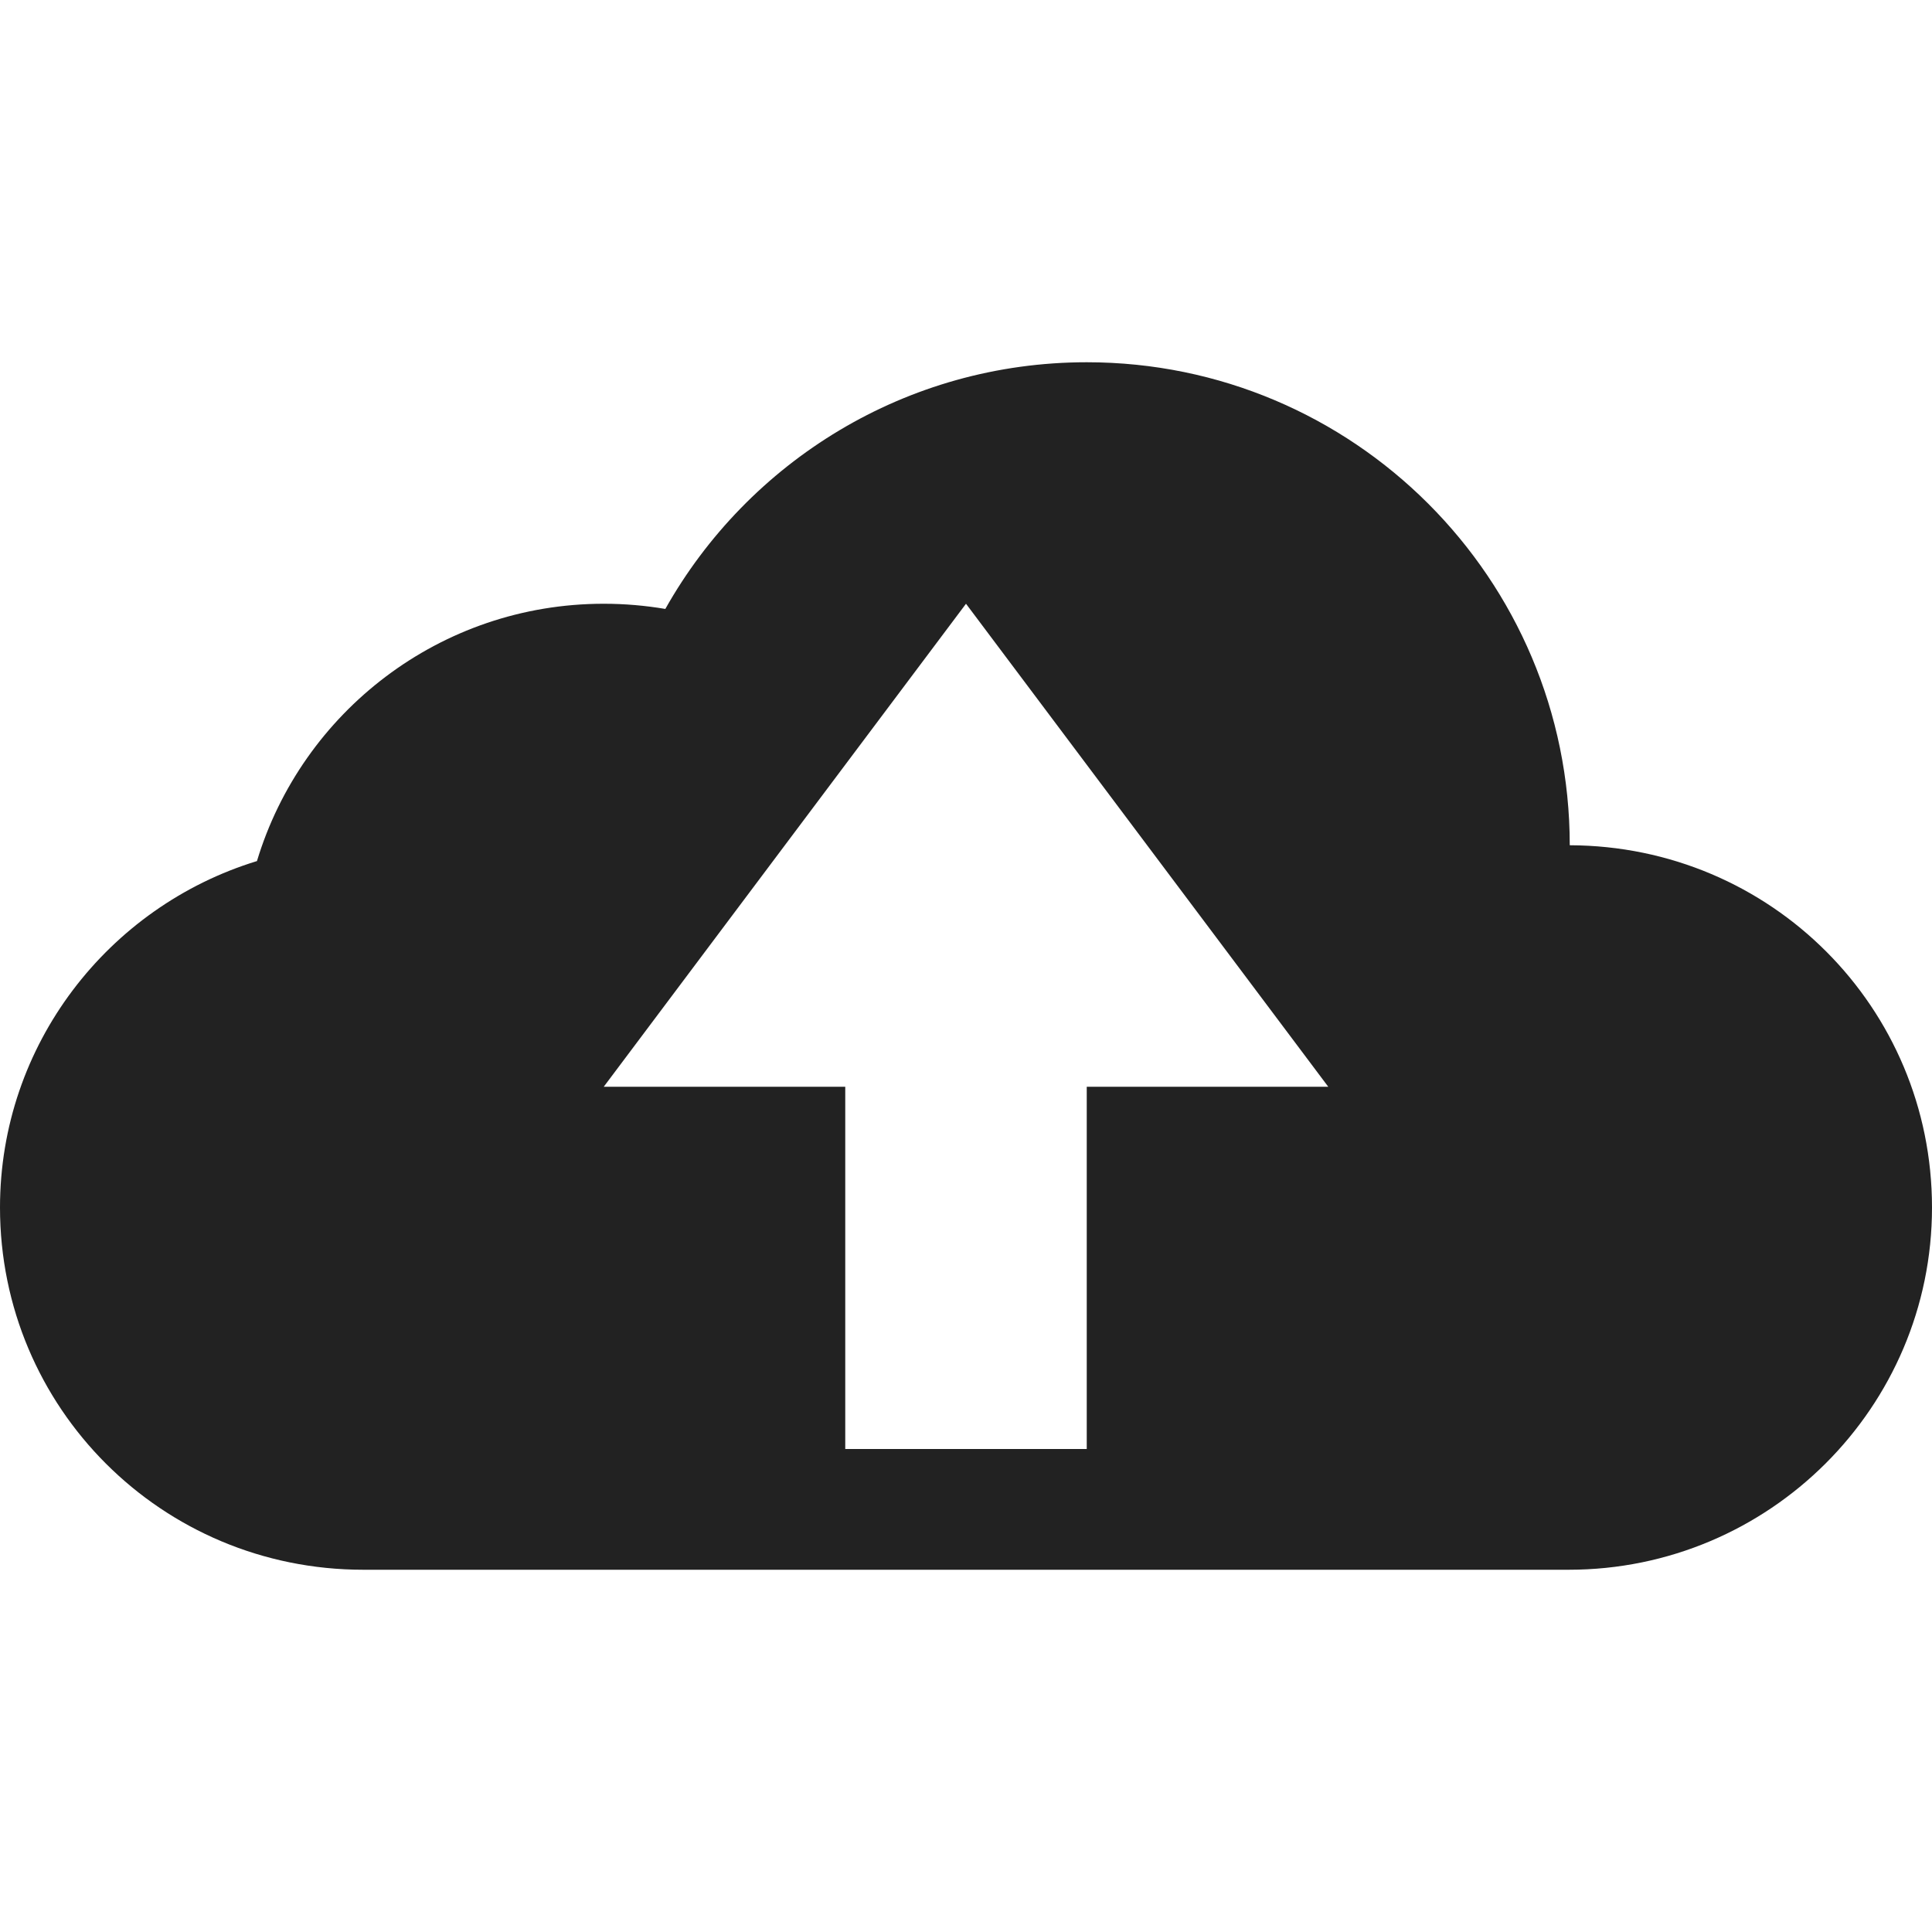
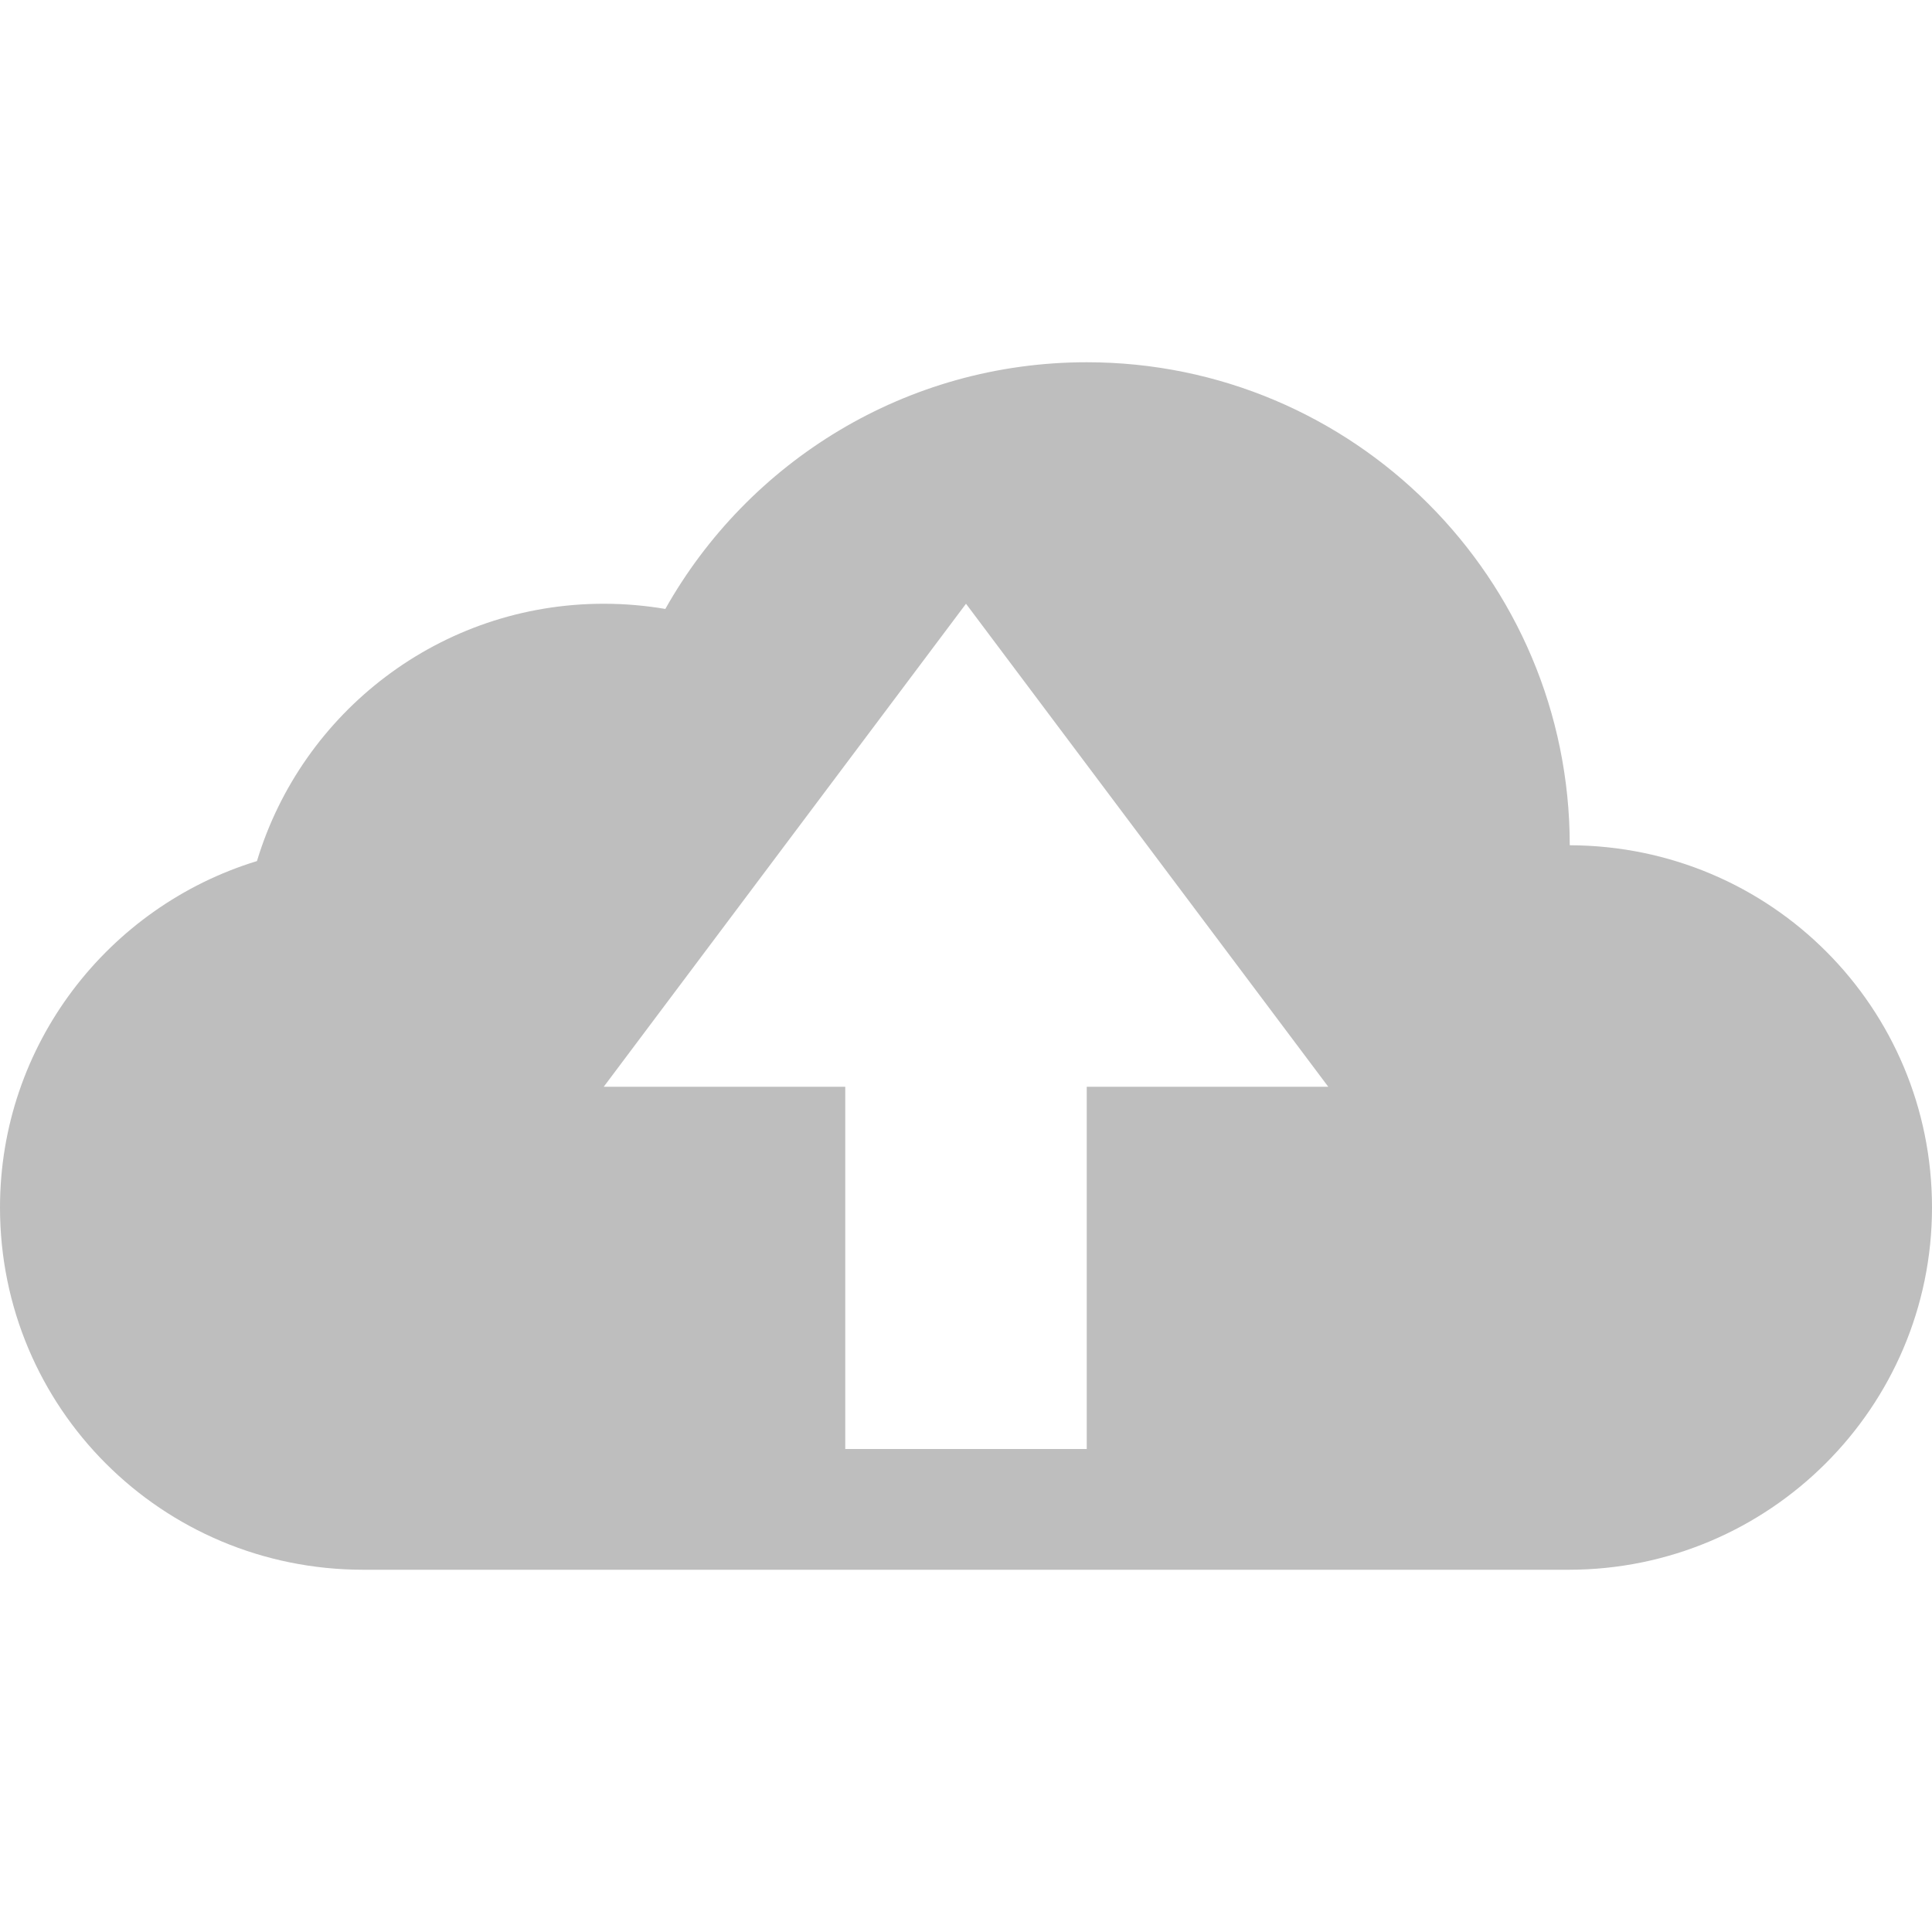
<svg xmlns="http://www.w3.org/2000/svg" width="16" height="16" viewBox="0 0 16 16">
-   <path fill="#222222" fill-rule="evenodd" d="M 7 9L 7 12L 9 12L 9 9L 11 9L 8 5L 5 9ZM 0 10C 0 8.652 0.896 7.508 2.128 7.131C 2.5 5.898 3.645 5 5 5C 5.174 5 5.345 5.015 5.51 5.043C 6.196 3.824 7.502 3 9 3C 11.209 3 13 4.791 13 7C 14.668 7.005 16 8.346 16 10C 16 11.653 14.653 13 12.991 13L 3.009 13C 1.337 13 0 11.657 0 10ZM 0 10" />
+   <path fill="#bebebe" fill-rule="evenodd" d="M 7 9L 7 12L 9 12L 9 9L 11 9L 8 5L 5 9ZM 0 10C 0 8.652 0.896 7.508 2.128 7.131C 2.5 5.898 3.645 5 5 5C 5.174 5 5.345 5.015 5.51 5.043C 6.196 3.824 7.502 3 9 3C 11.209 3 13 4.791 13 7C 14.668 7.005 16 8.346 16 10C 16 11.653 14.653 13 12.991 13L 3.009 13C 1.337 13 0 11.657 0 10ZM 0 10" />
</svg>
